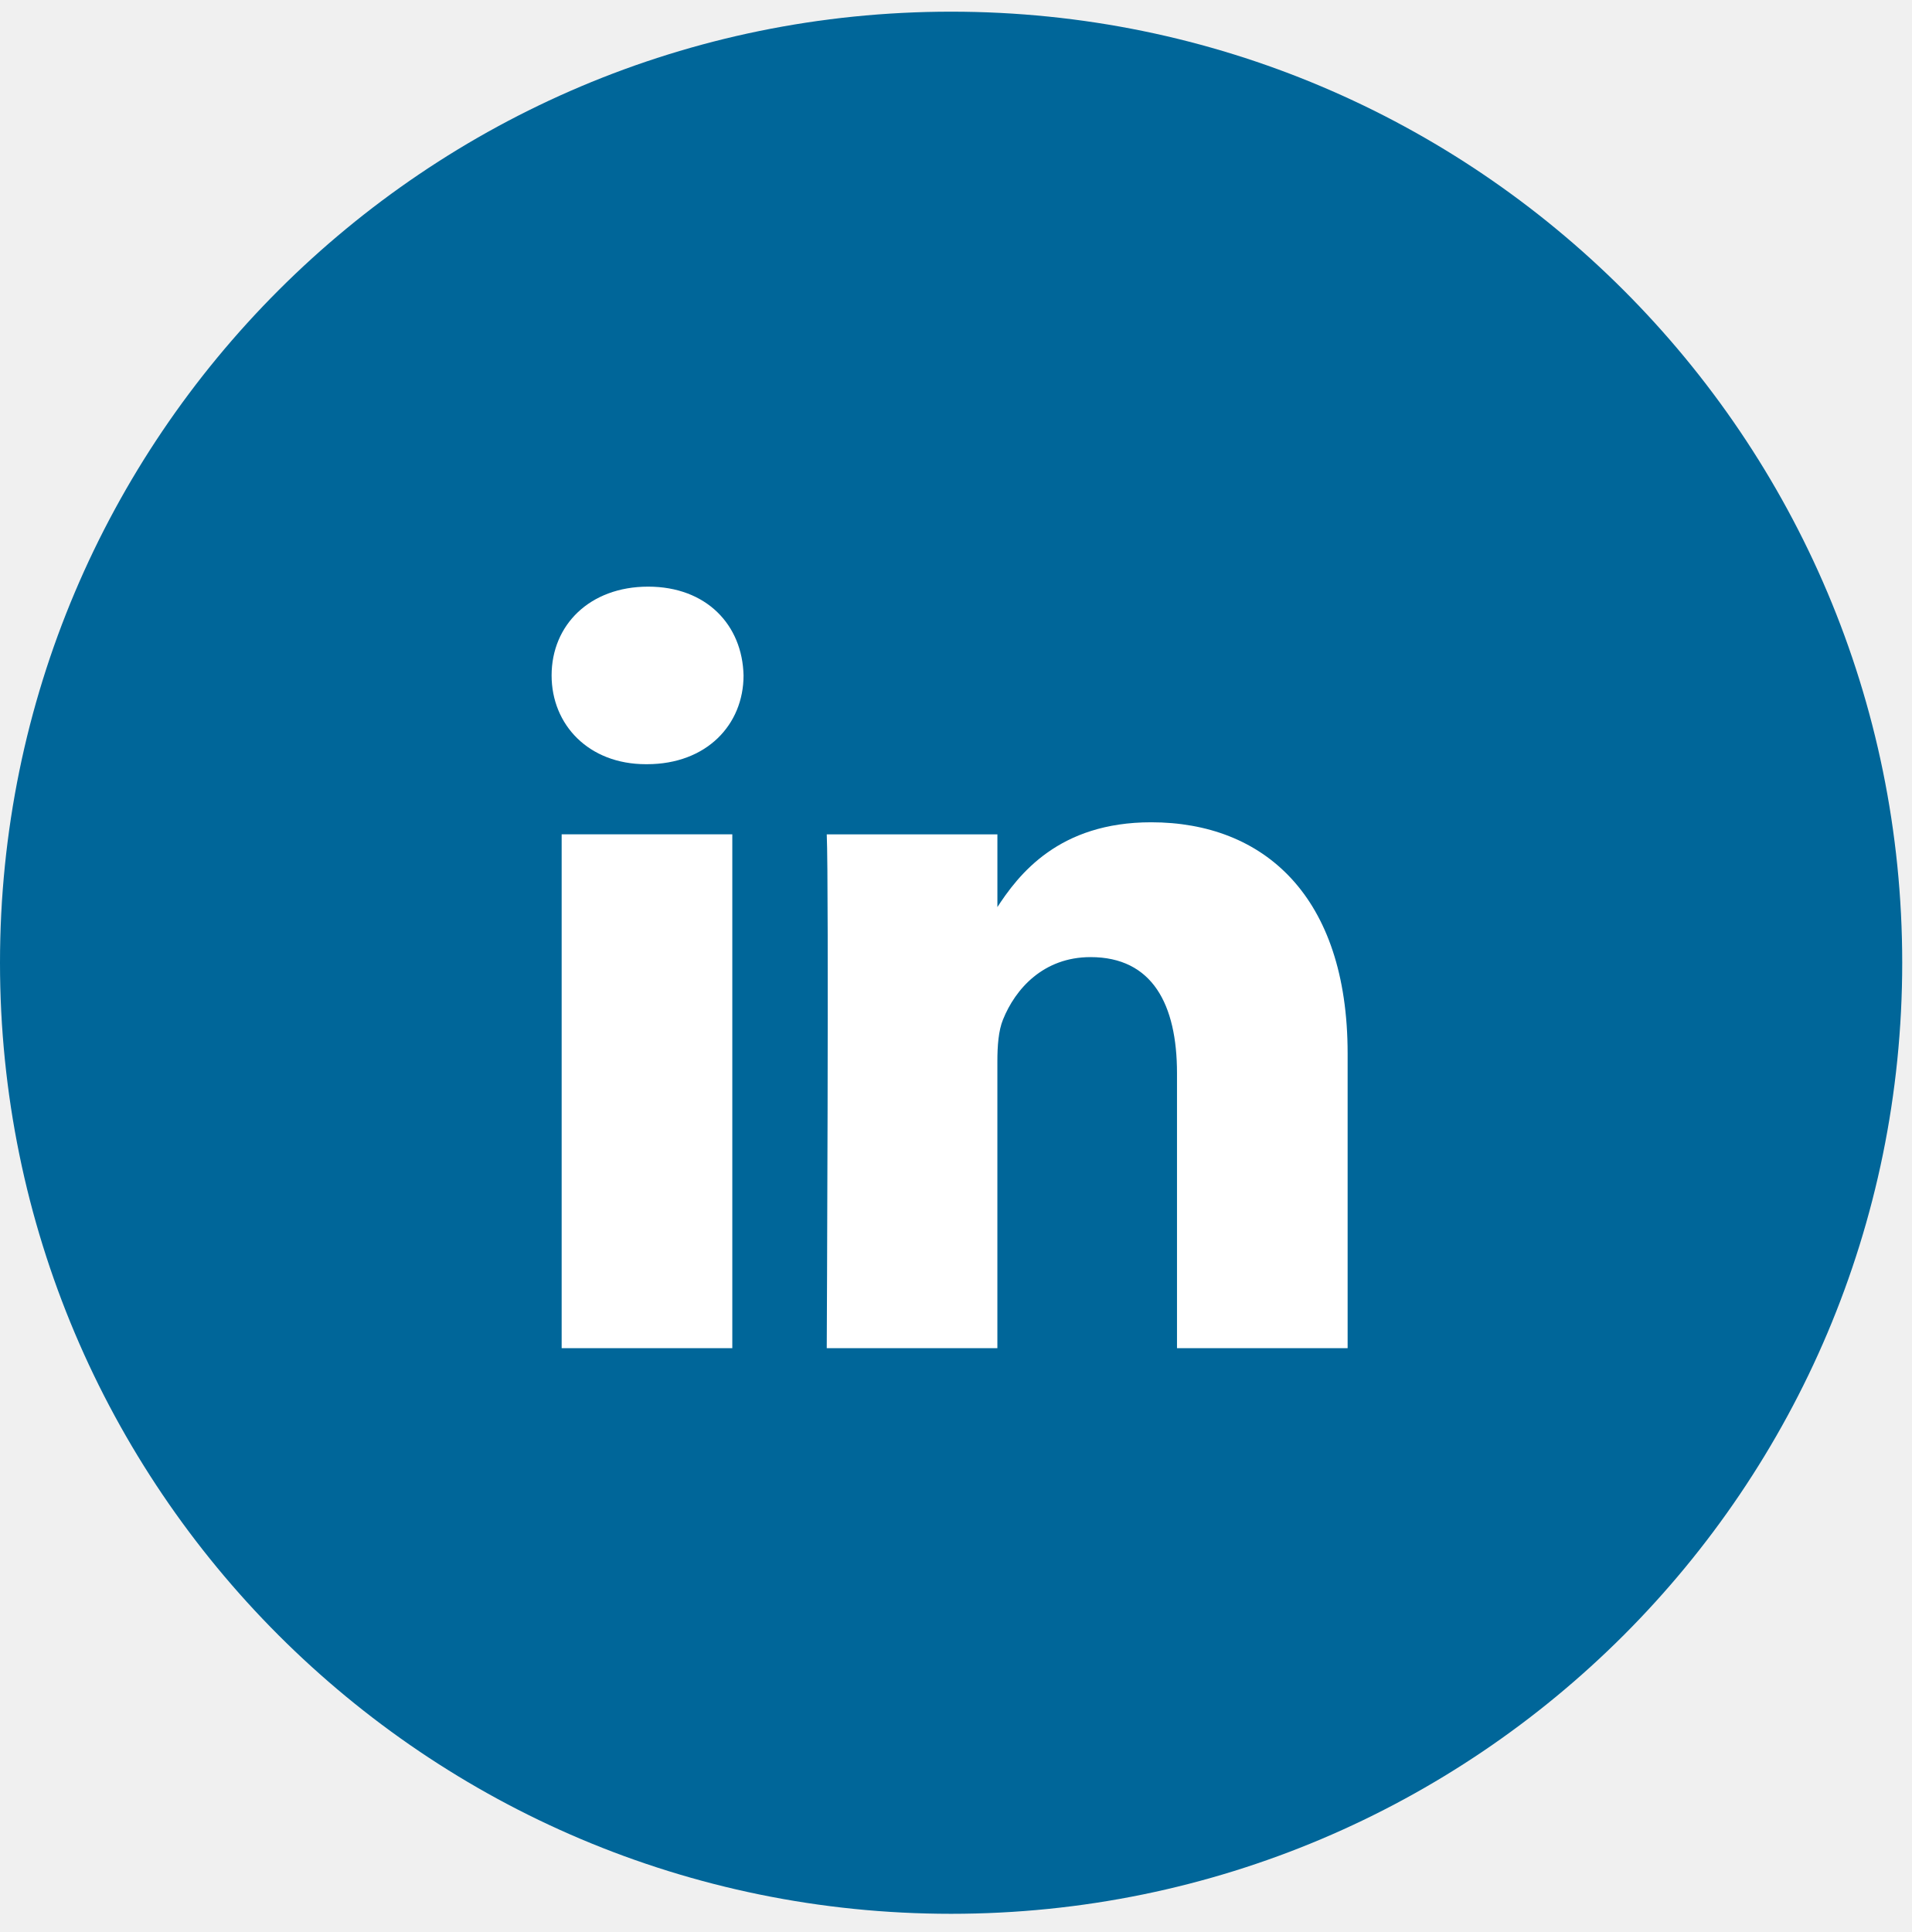
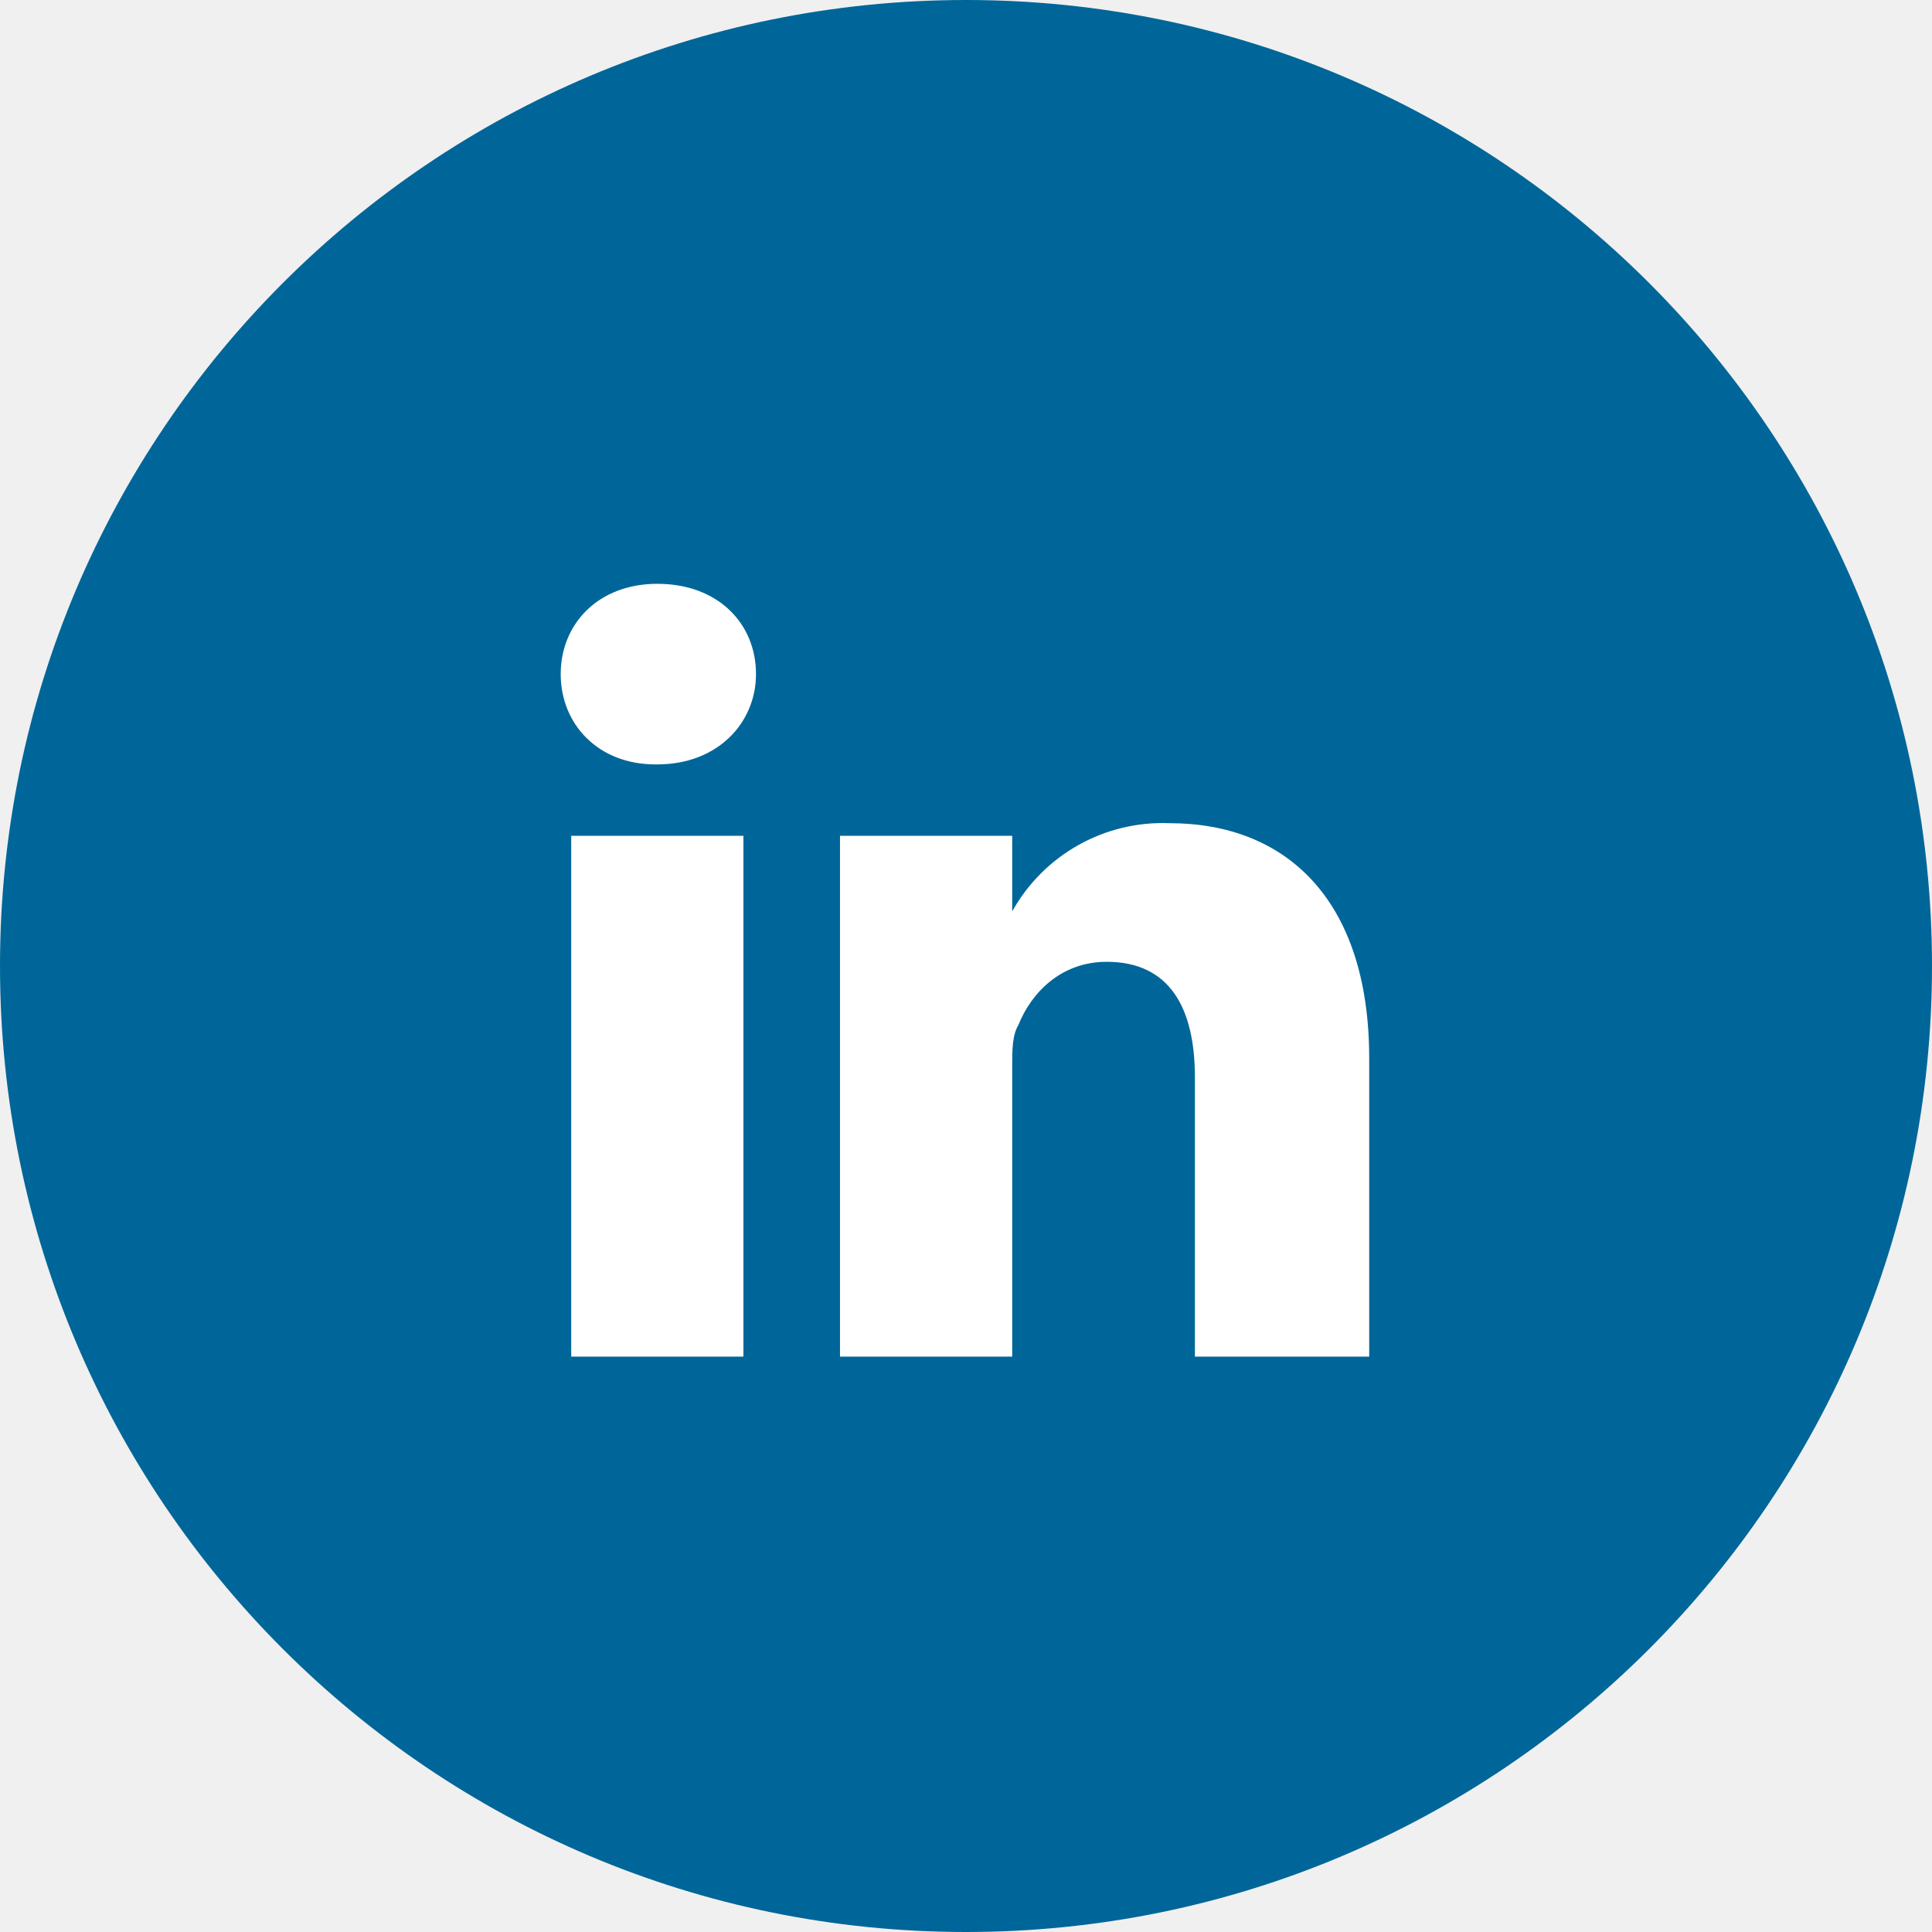
- <svg xmlns="http://www.w3.org/2000/svg" width="92" height="93" viewBox="0 0 92 93" fill="none">
-   <rect y="0.562" width="91.562" height="91.562" rx="45.781" fill="#006699" />
-   <path d="M35.249 64.896V40.162H27.035V64.896H35.249H35.249ZM31.143 36.786C34.007 36.786 35.79 34.887 35.79 32.513C35.736 30.085 34.007 28.239 31.198 28.239C28.387 28.239 26.551 30.085 26.551 32.513C26.551 34.886 28.333 36.786 31.09 36.786H31.143L31.143 36.786ZM39.795 64.896H48.008V51.085C48.008 50.347 48.062 49.606 48.279 49.079C48.872 47.602 50.224 46.072 52.493 46.072C55.465 46.072 56.654 48.34 56.654 51.665V64.896H64.867V50.714C64.867 43.117 60.815 39.582 55.411 39.582C50.981 39.582 49.035 42.061 47.954 43.749H48.009V40.163H39.795C39.903 42.483 39.795 64.897 39.795 64.897L39.795 64.896Z" fill="white" />
+ <svg xmlns="http://www.w3.org/2000/svg" width="92" height="92" viewBox="0 0 92 92" fill="none">
+   <rect width="92" height="92" rx="46" fill="#069" />
+   <path d="M35.4 64.6V39.8h-8.2v24.8h8.2zm-4.1-28.2c2.9 0 4.7-2 4.7-4.3 0-2.4-1.8-4.3-4.7-4.3-2.8 0-4.6 1.9-4.6 4.3s1.8 4.3 4.5 4.3zM40 64.6h8.2V50.8c0-.8 0-1.5.3-2 .6-1.5 2-3 4.2-3 3 0 4.2 2.2 4.2 5.5v13.3h8.3V50.4c0-7.6-4-11.2-9.5-11.2a8.2 8.2 0 00-7.5 4.2v-3.6H40v24.8z" fill="#fff" />
</svg>
